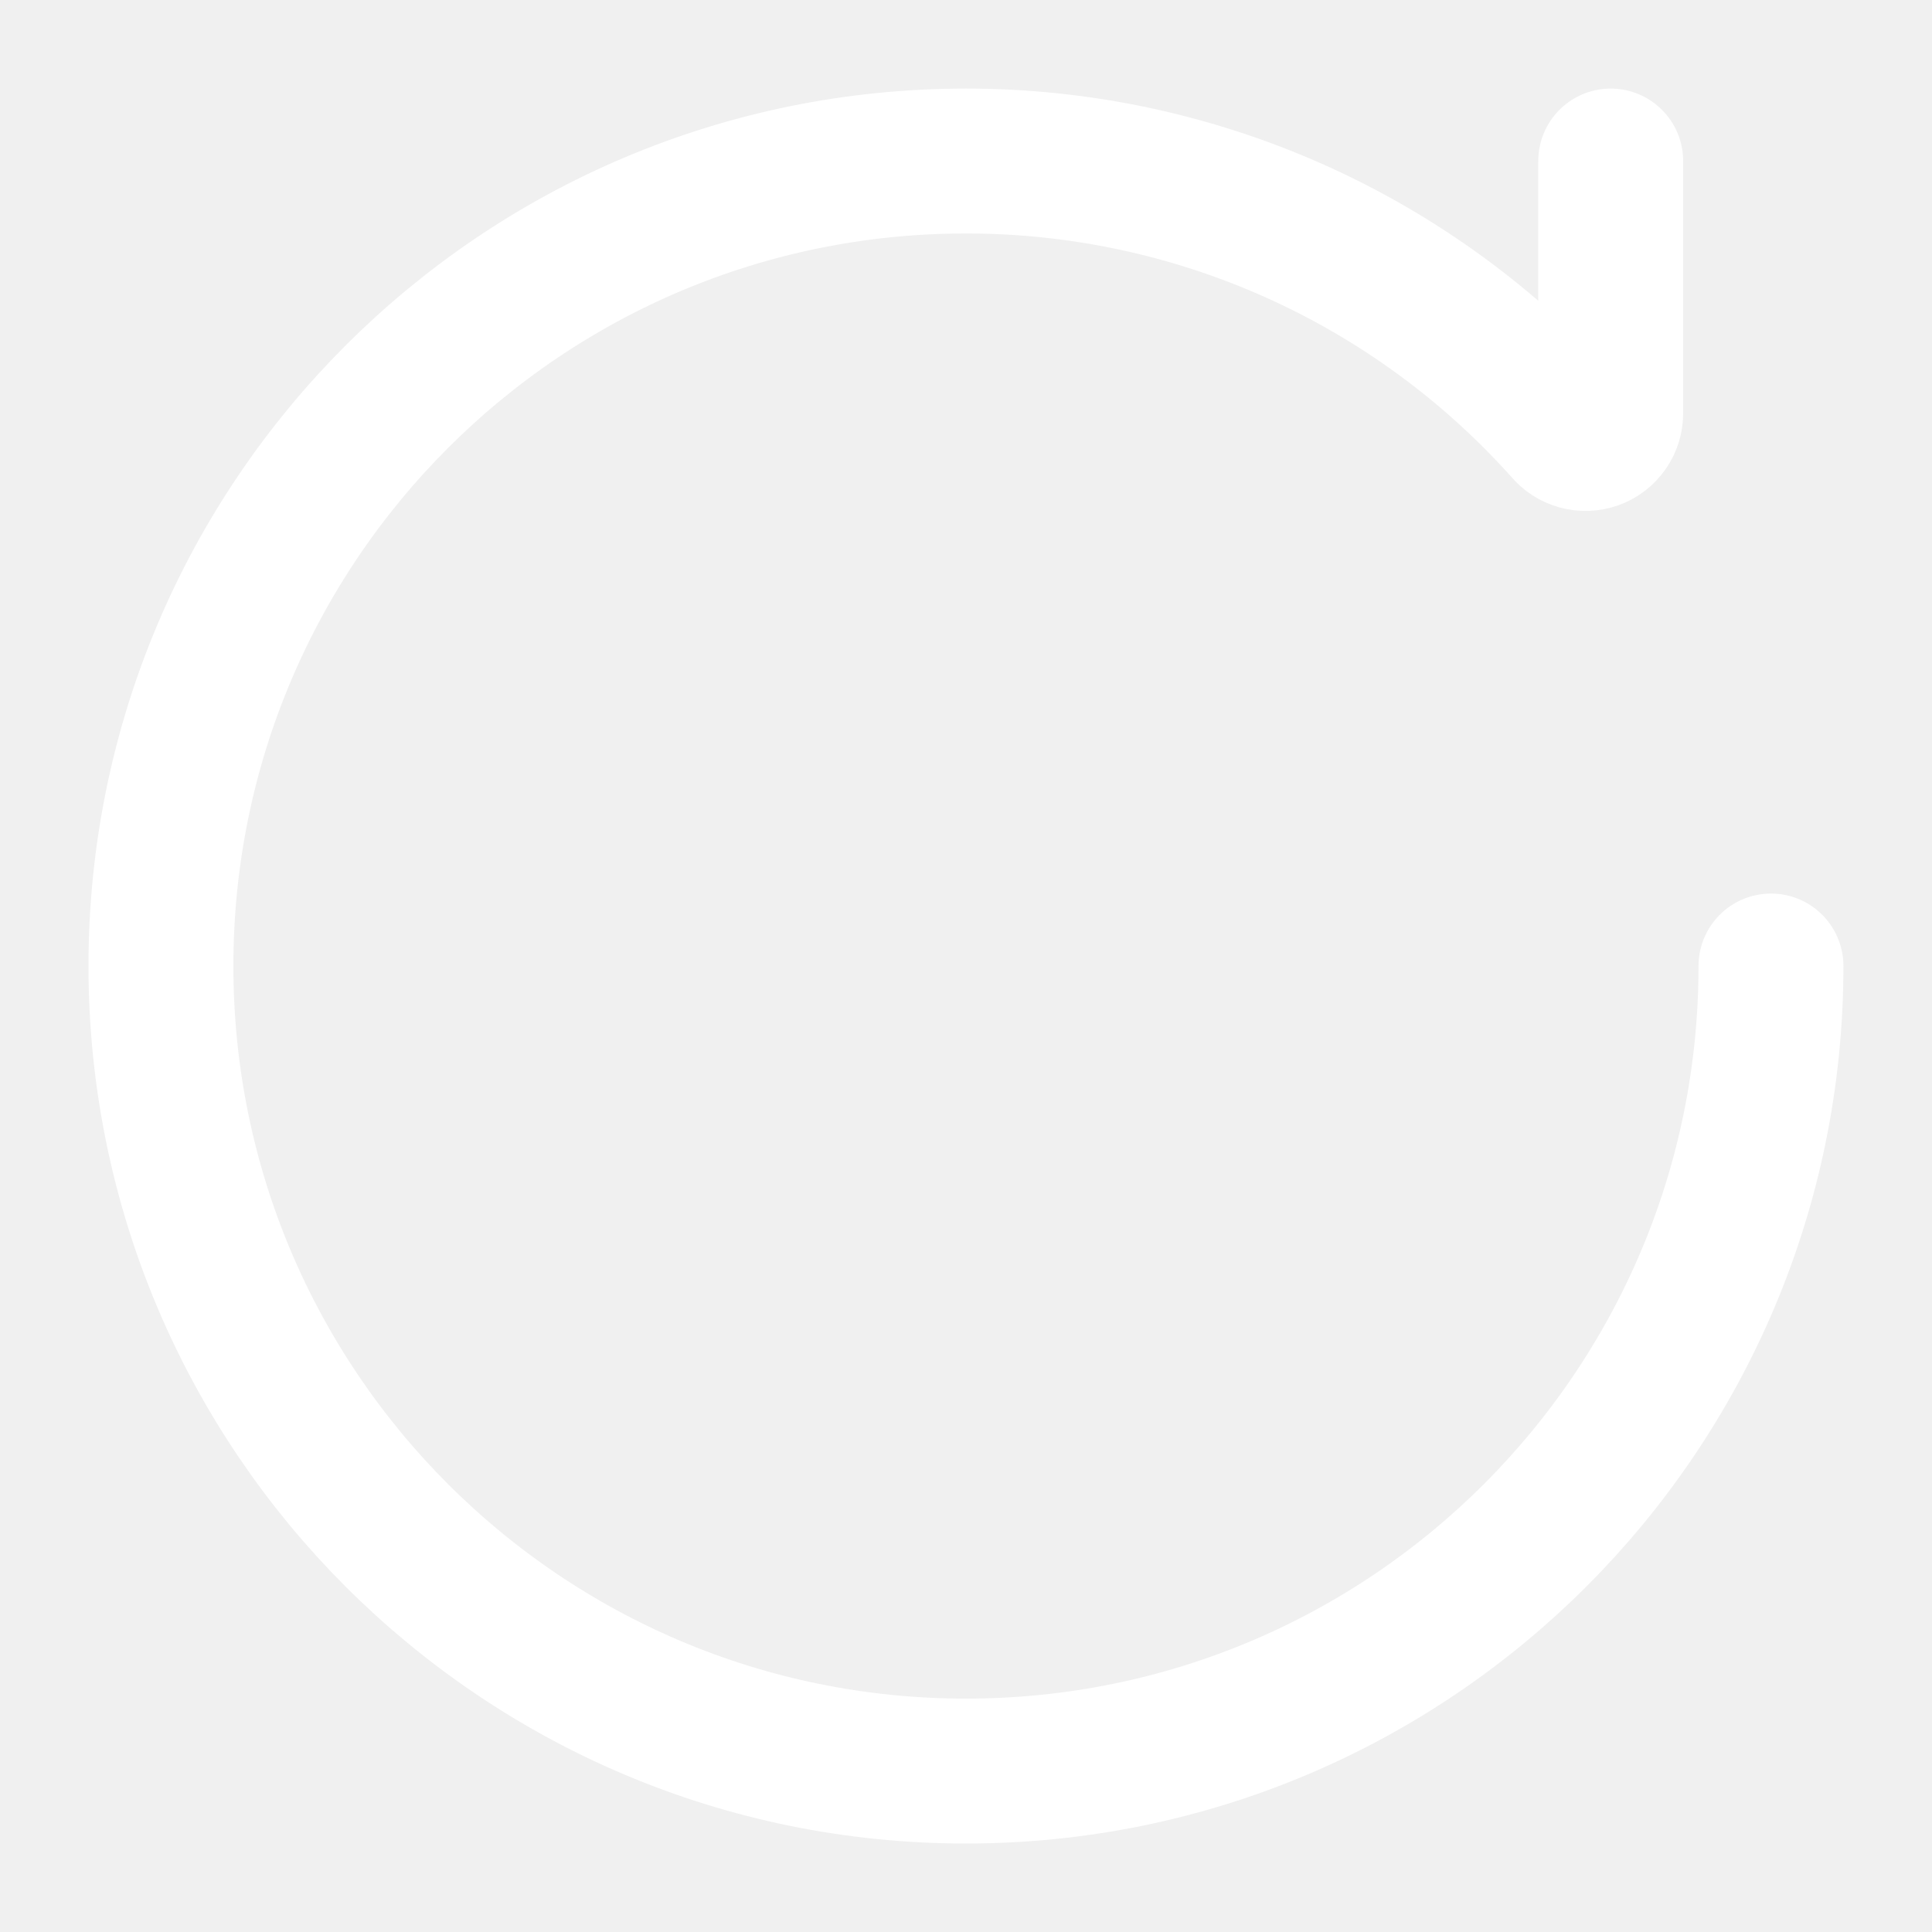
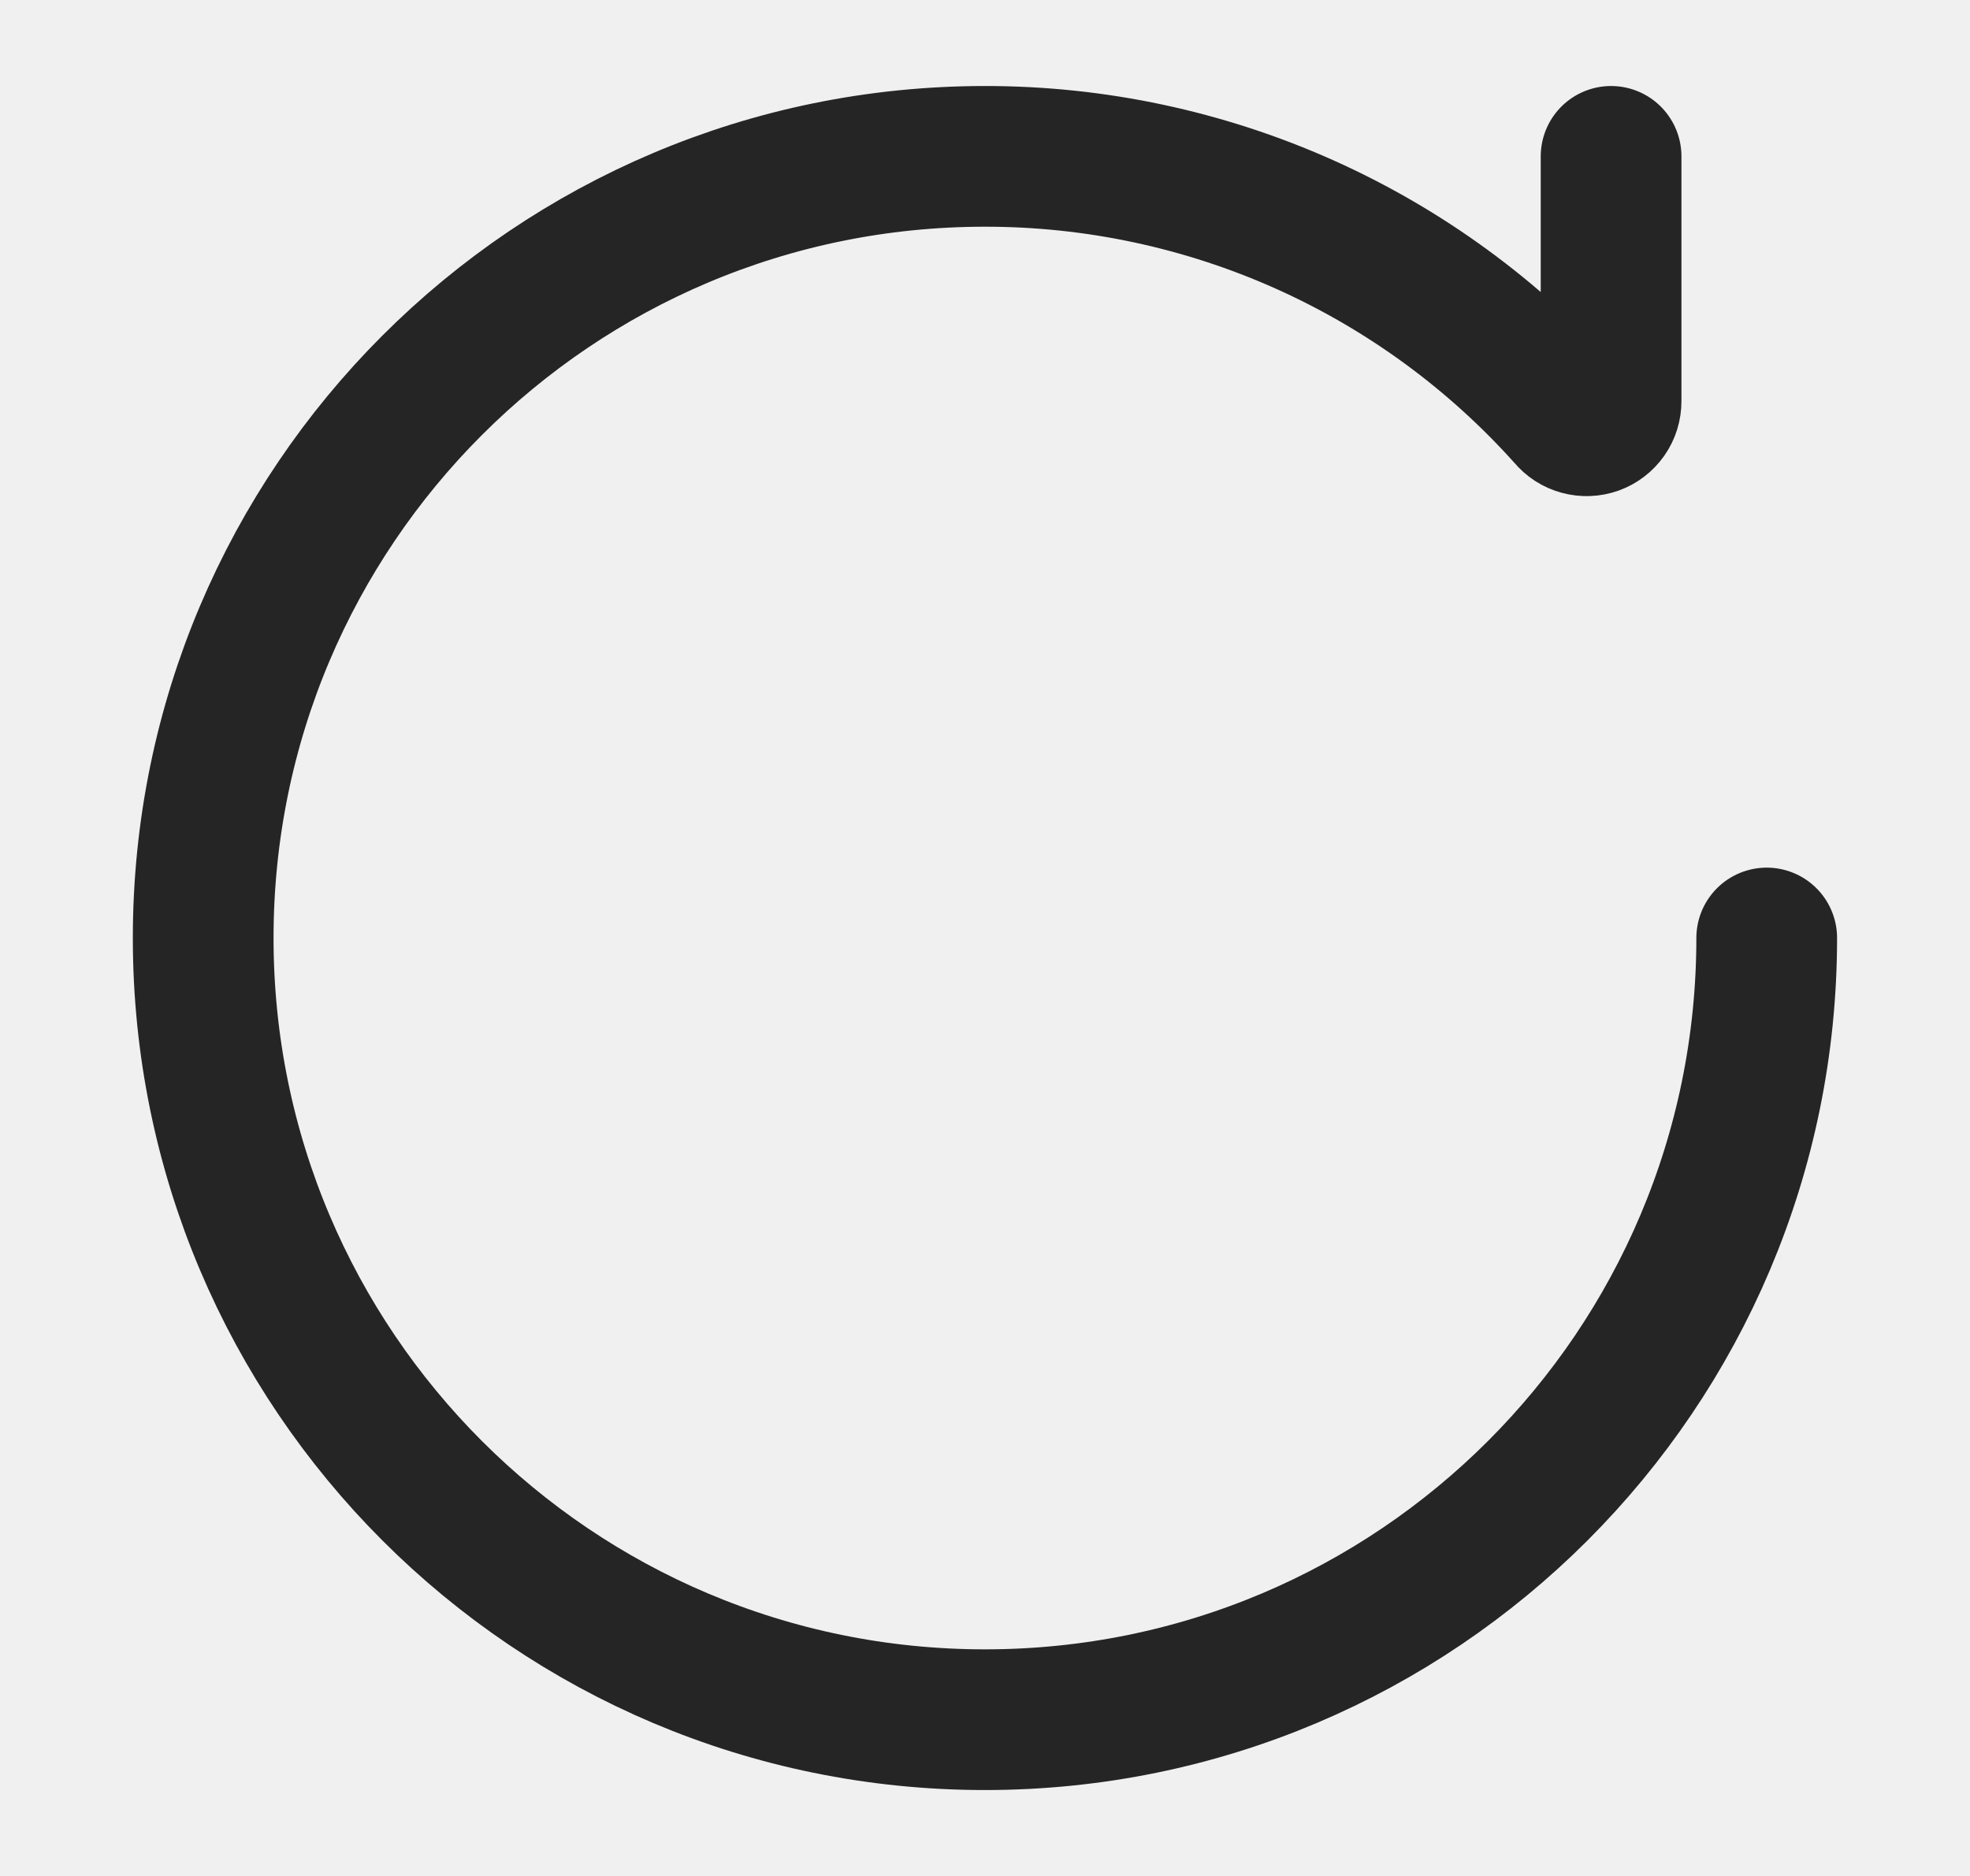
- <svg xmlns="http://www.w3.org/2000/svg" width="20" height="20" viewBox="0 0 20 20" fill="none">
-   <g clip-path="url(#clip0_35194_3278)">
-     <path d="M16.674 1.667V4.277C16.674 4.331 16.658 4.384 16.627 4.428C16.596 4.472 16.552 4.506 16.502 4.524C16.451 4.542 16.396 4.544 16.344 4.53C16.292 4.516 16.245 4.486 16.211 4.444C15.43 3.57 14.473 2.87 13.402 2.391C12.332 1.913 11.172 1.666 9.999 1.667C5.397 1.667 1.666 5.398 1.666 10C1.666 14.603 5.397 18.334 9.999 18.334C14.602 18.334 18.333 14.603 18.333 10" stroke="white" stroke-width="1.5" stroke-linecap="round" stroke-linejoin="round" />
-   </g>
-   <defs>
-     <clipPath id="clip0_35194_3278">
-       <rect width="20" height="20" fill="white" />
-     </clipPath>
-   </defs>
+ <svg xmlns="http://www.w3.org/2000/svg" width="21" height="20" viewBox="0 0 21 20" fill="none">
+   <path d="M17.174 1.667V4.277C17.174 4.331 17.158 4.384 17.127 4.428C17.096 4.472 17.052 4.506 17.002 4.524C16.951 4.542 16.896 4.544 16.844 4.53C16.792 4.516 16.745 4.486 16.711 4.444C15.93 3.57 14.973 2.87 13.902 2.391C12.832 1.913 11.672 1.666 10.499 1.667C5.897 1.667 2.166 5.398 2.166 10C2.166 14.603 5.897 18.334 10.499 18.334C15.102 18.334 18.833 14.603 18.833 10" stroke="#252525" stroke-width="1.5" stroke-linecap="round" stroke-linejoin="round" />
</svg>
